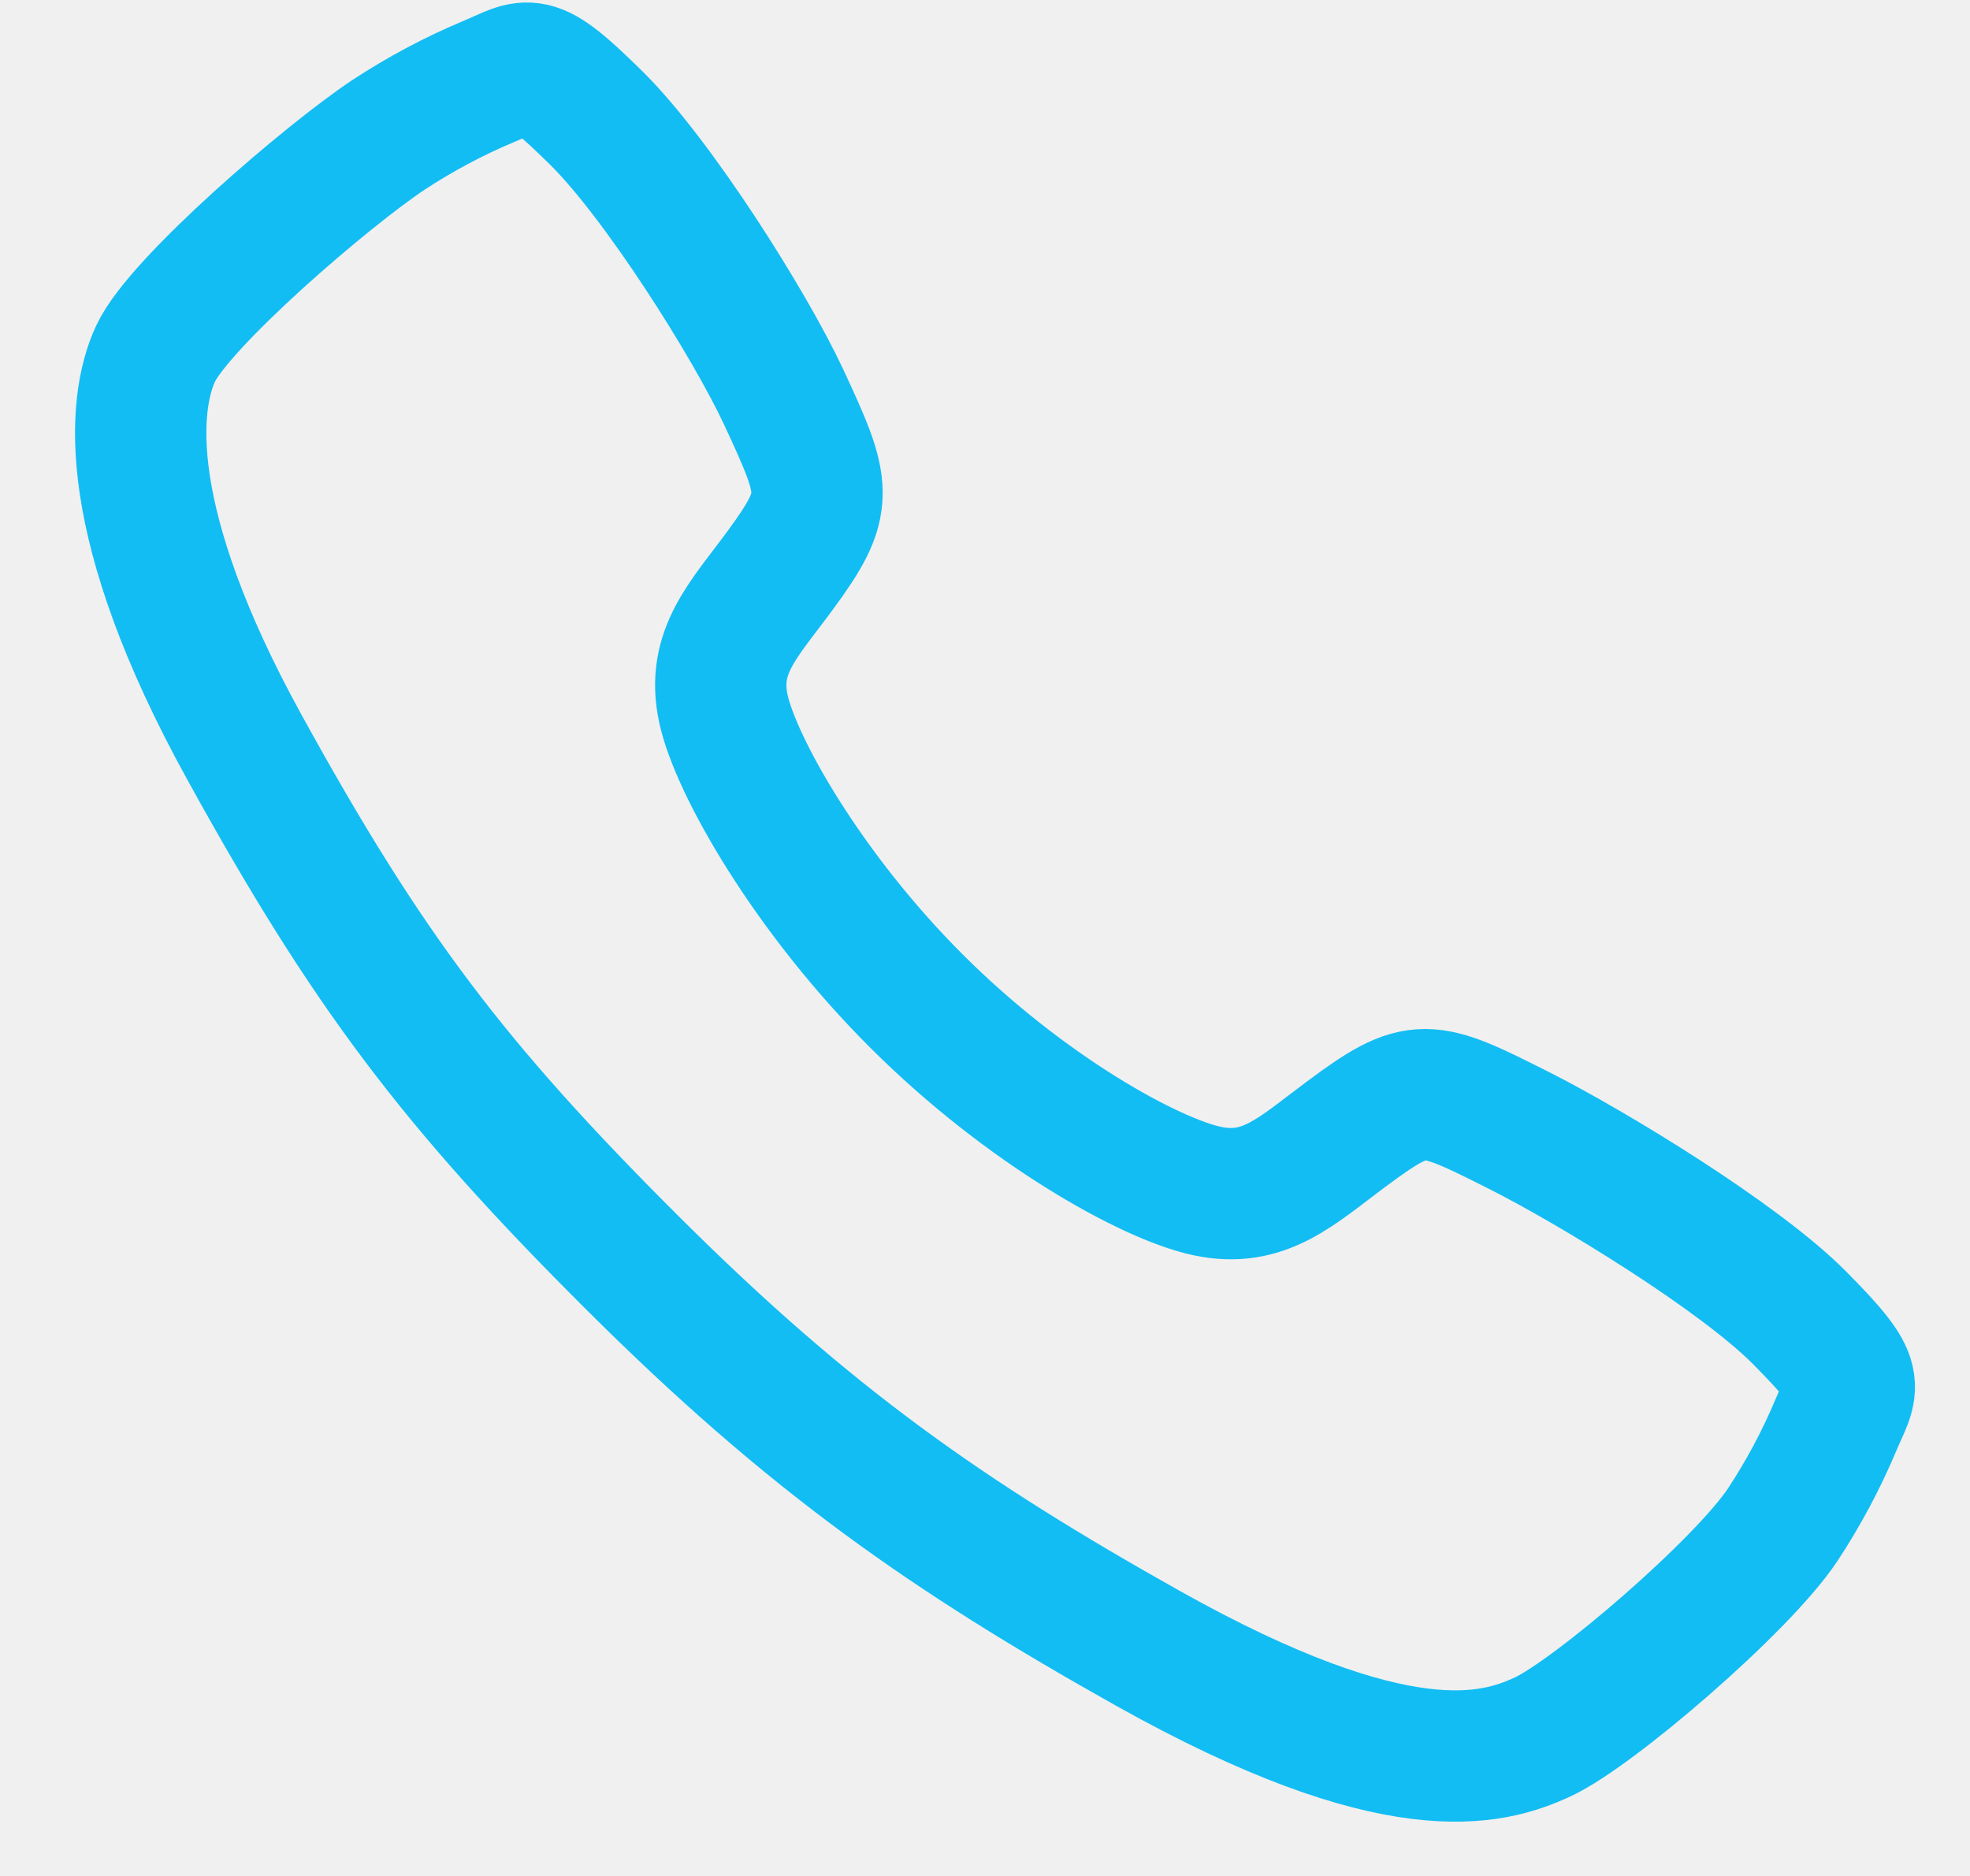
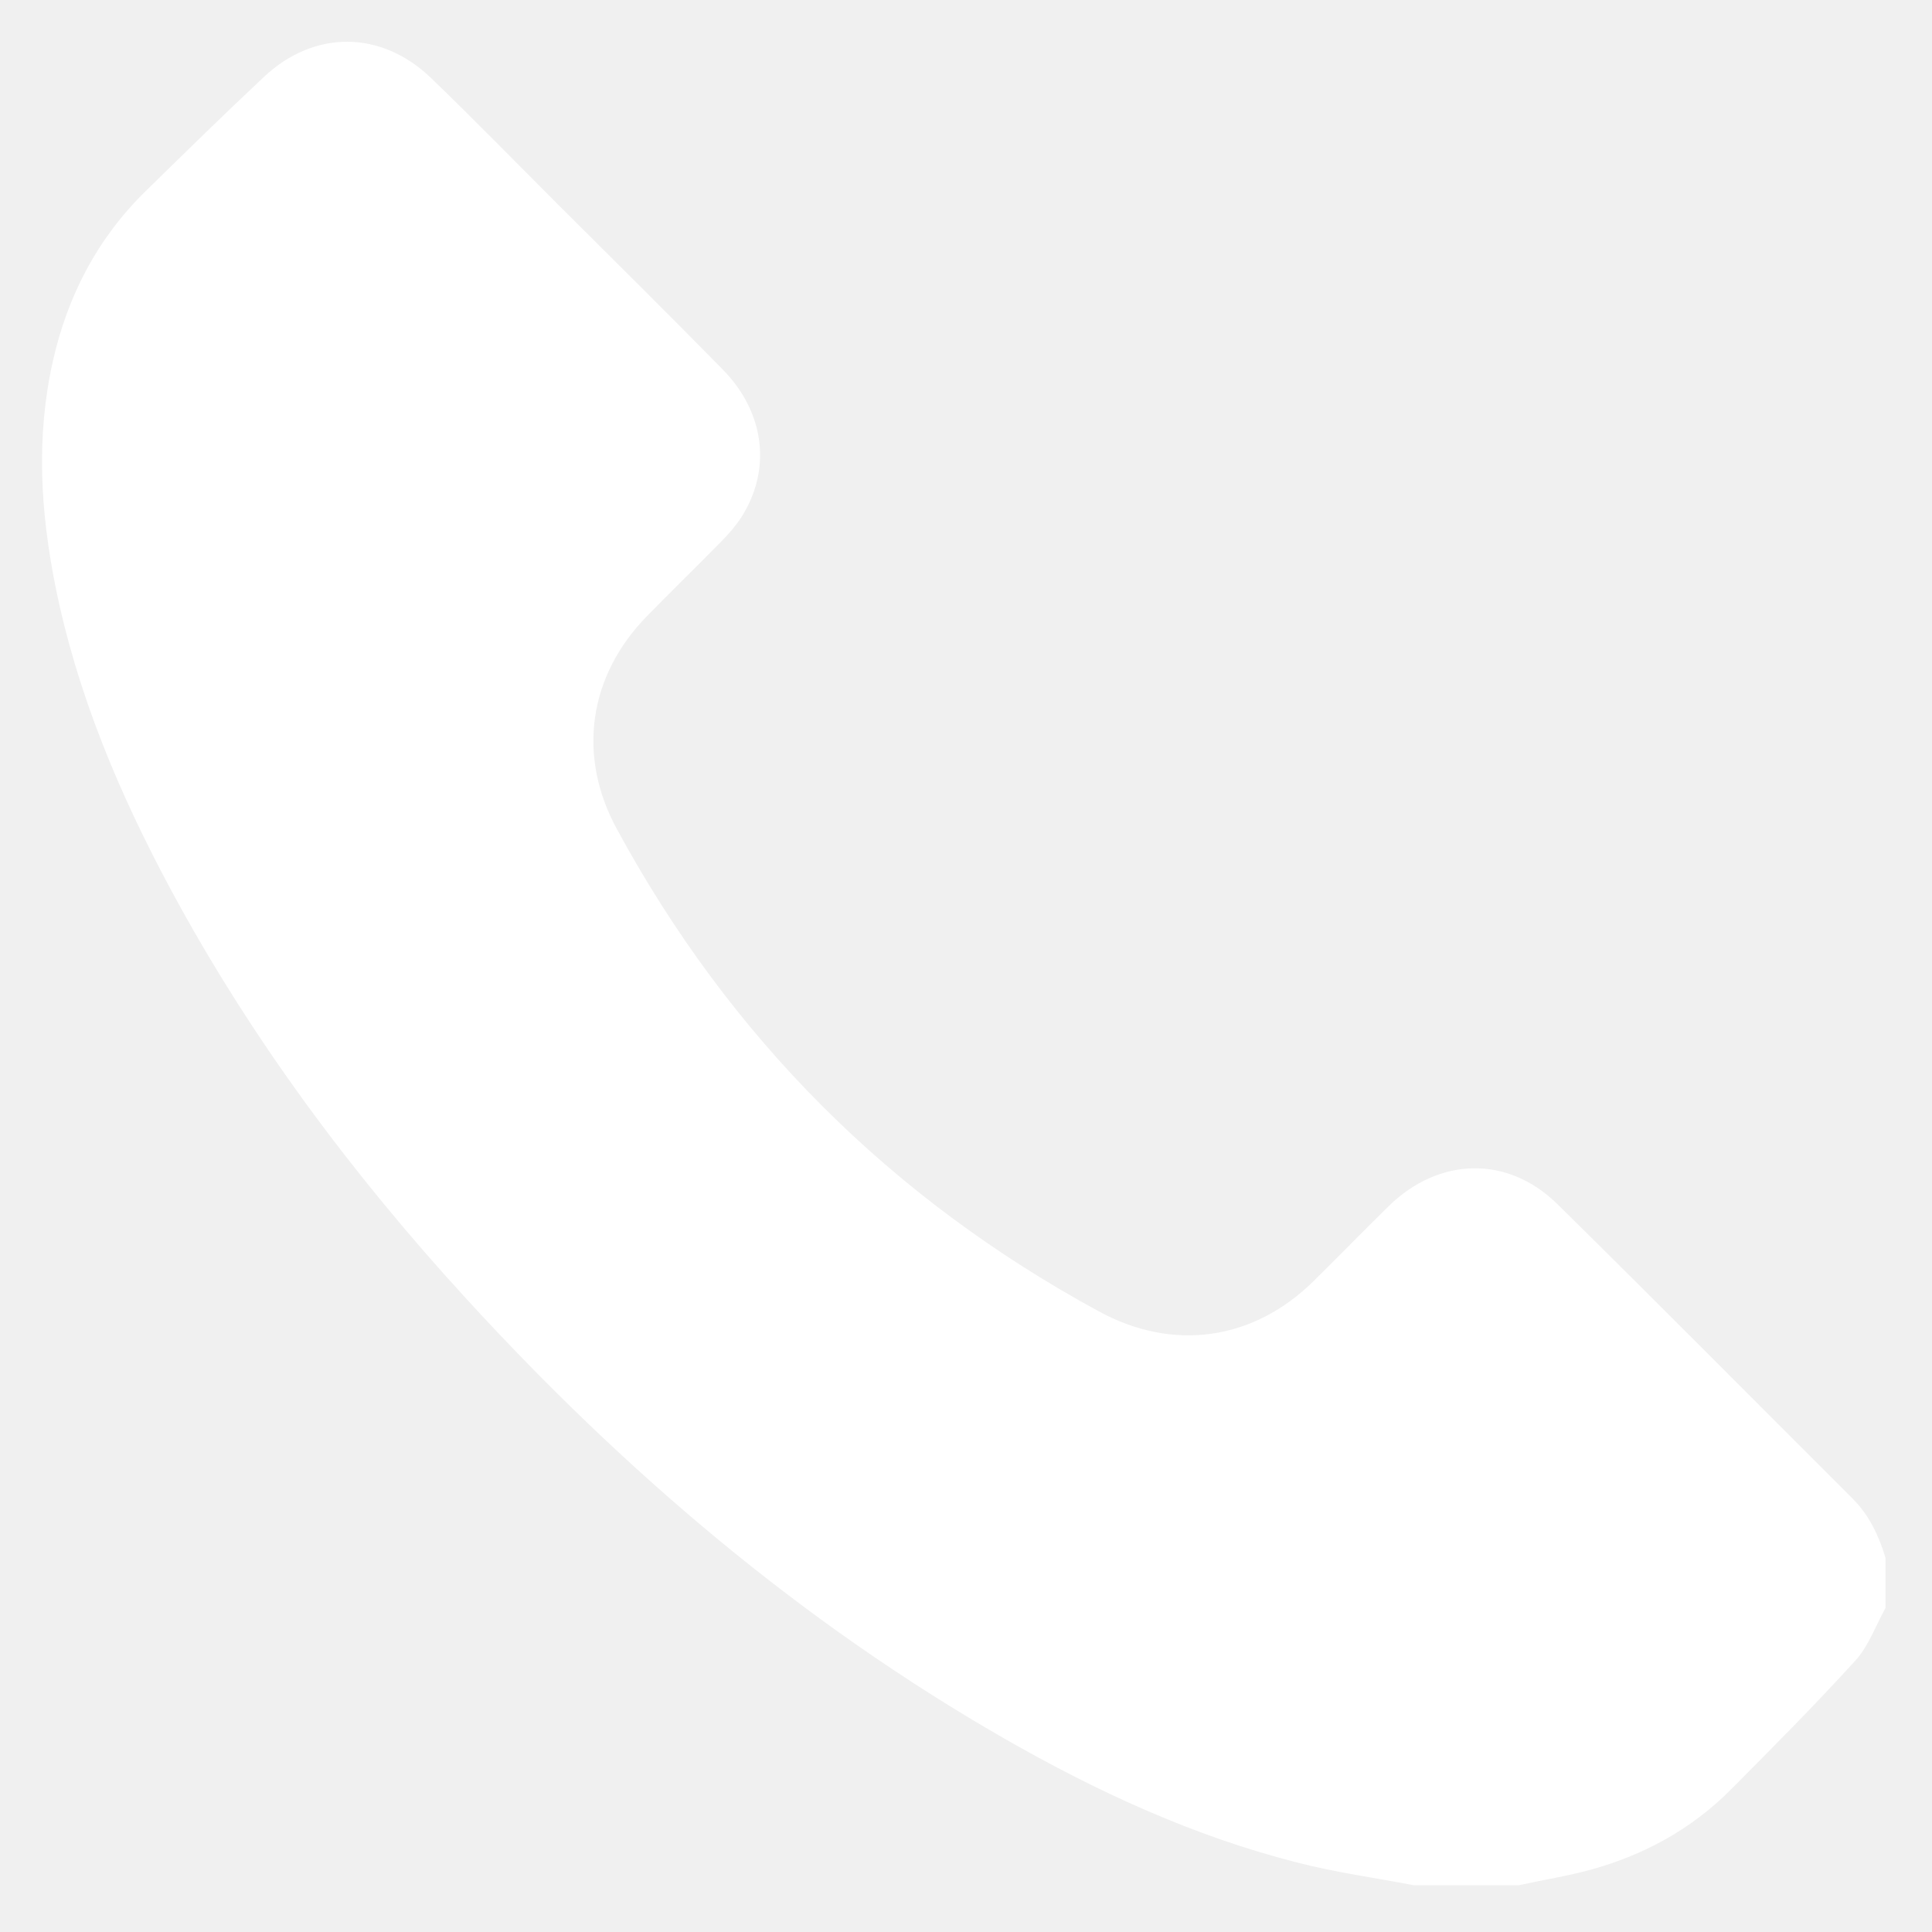
- <svg xmlns="http://www.w3.org/2000/svg" width="21" height="20" viewBox="0 0 21 20" fill="none">
-   <path d="M19.183 14.049C18.534 13.395 16.963 12.441 16.2 12.056C15.207 11.556 15.125 11.515 14.345 12.095C13.824 12.482 13.478 12.828 12.868 12.698C12.259 12.568 10.935 11.835 9.776 10.679C8.616 9.524 7.841 8.161 7.711 7.554C7.58 6.946 7.932 6.604 8.315 6.083C8.855 5.347 8.814 5.224 8.353 4.231C7.993 3.459 7.011 1.902 6.354 1.256C5.652 0.563 5.652 0.685 5.2 0.873C4.831 1.028 4.478 1.217 4.144 1.436C3.49 1.87 1.914 3.225 1.66 3.767C1.406 4.309 1.292 5.581 2.603 7.962C3.913 10.342 4.833 11.56 6.736 13.458C8.639 15.356 10.103 16.376 12.242 17.576C14.889 19.058 15.904 18.769 16.448 18.516C16.992 18.262 18.568 16.91 19.003 16.256C19.223 15.922 19.412 15.569 19.567 15.201C19.755 14.751 19.878 14.751 19.183 14.049Z" stroke="#12BDF3" stroke-width="1.4" stroke-miterlimit="10" />
+ <svg xmlns="http://www.w3.org/2000/svg" width="26" height="26" viewBox="0 0 26 26" fill="none">
+   <path d="M19.028 25.371C18.507 25.271 17.98 25.199 17.465 25.067C16.065 24.712 14.764 24.112 13.515 23.396C10.775 21.824 8.402 19.801 6.277 17.48C4.741 15.803 3.386 13.99 2.306 11.985C1.607 10.687 1.038 9.341 0.746 7.89C0.544 6.884 0.484 5.879 0.71 4.867C0.909 3.979 1.312 3.205 1.965 2.567C2.489 2.055 3.013 1.54 3.549 1.038C4.226 0.399 5.13 0.402 5.804 1.053C6.391 1.619 6.96 2.203 7.535 2.778C8.267 3.506 8.999 4.232 9.724 4.97C10.293 5.548 10.387 6.318 9.977 6.96C9.899 7.08 9.802 7.192 9.7 7.294C9.372 7.628 9.038 7.953 8.71 8.288C7.921 9.091 7.764 10.169 8.3 11.154C9.821 13.96 11.985 16.125 14.788 17.648C15.788 18.193 16.866 18.04 17.676 17.242C18.016 16.907 18.347 16.567 18.687 16.233C19.362 15.571 20.286 15.544 20.957 16.203C22.291 17.516 23.607 18.846 24.932 20.168C25.155 20.391 25.284 20.665 25.374 20.963V21.64C25.242 21.878 25.148 22.149 24.971 22.345C24.429 22.941 23.86 23.513 23.291 24.085C22.767 24.612 22.135 24.958 21.424 25.157C21.099 25.247 20.765 25.299 20.437 25.371H19.034H19.028Z" fill="white" />
</svg>
